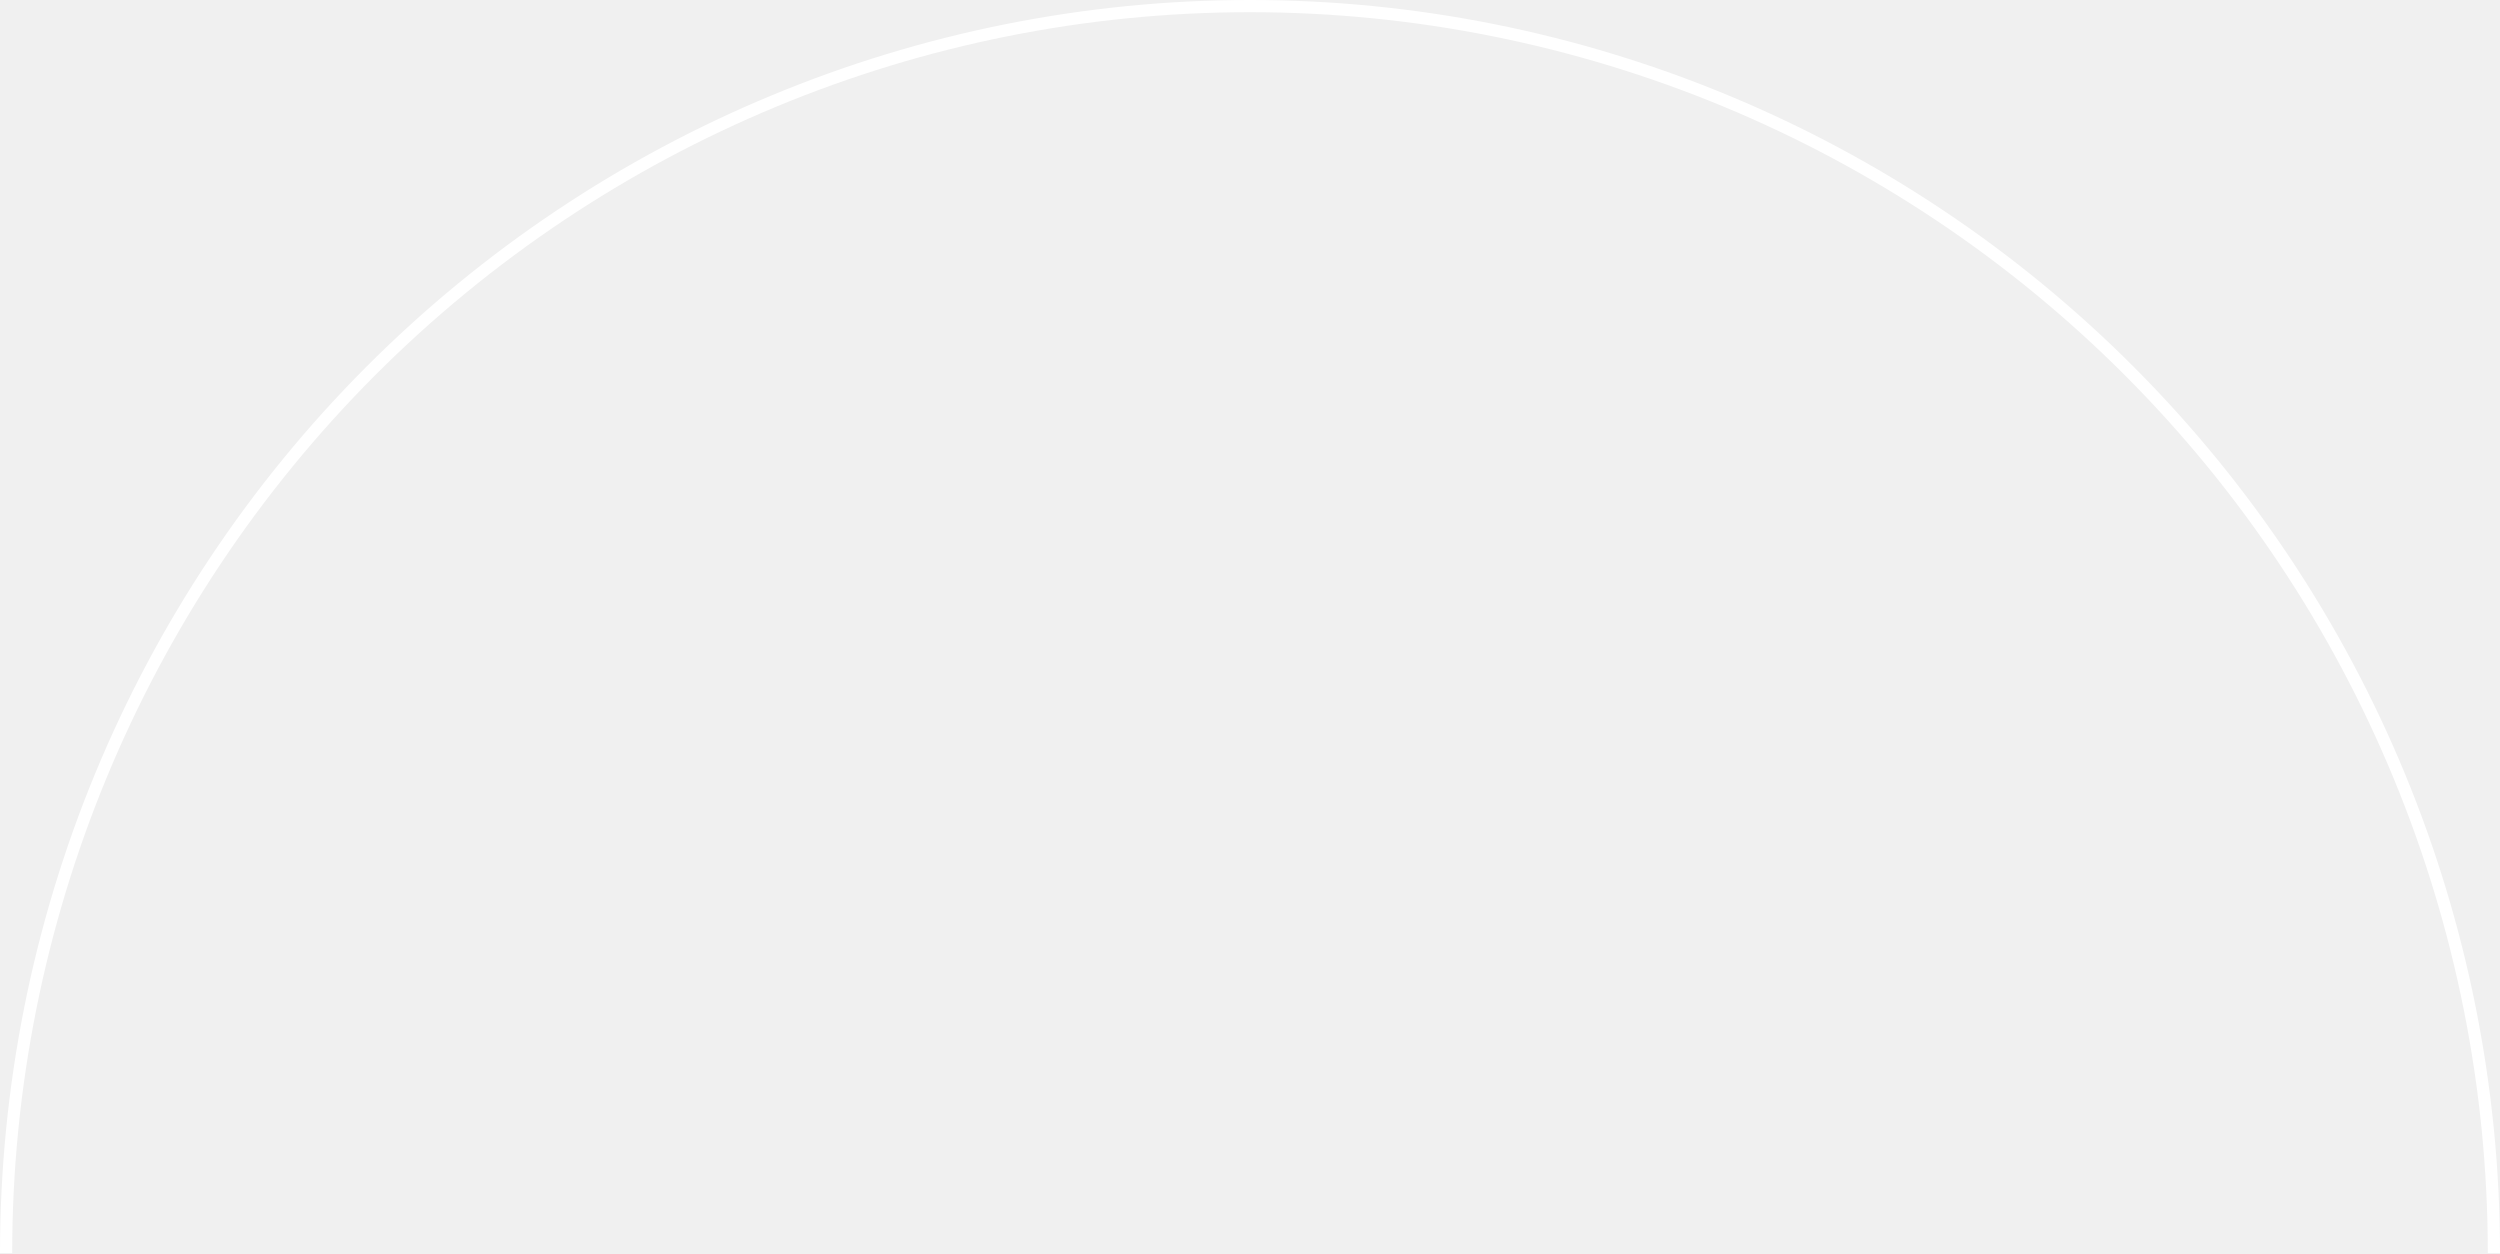
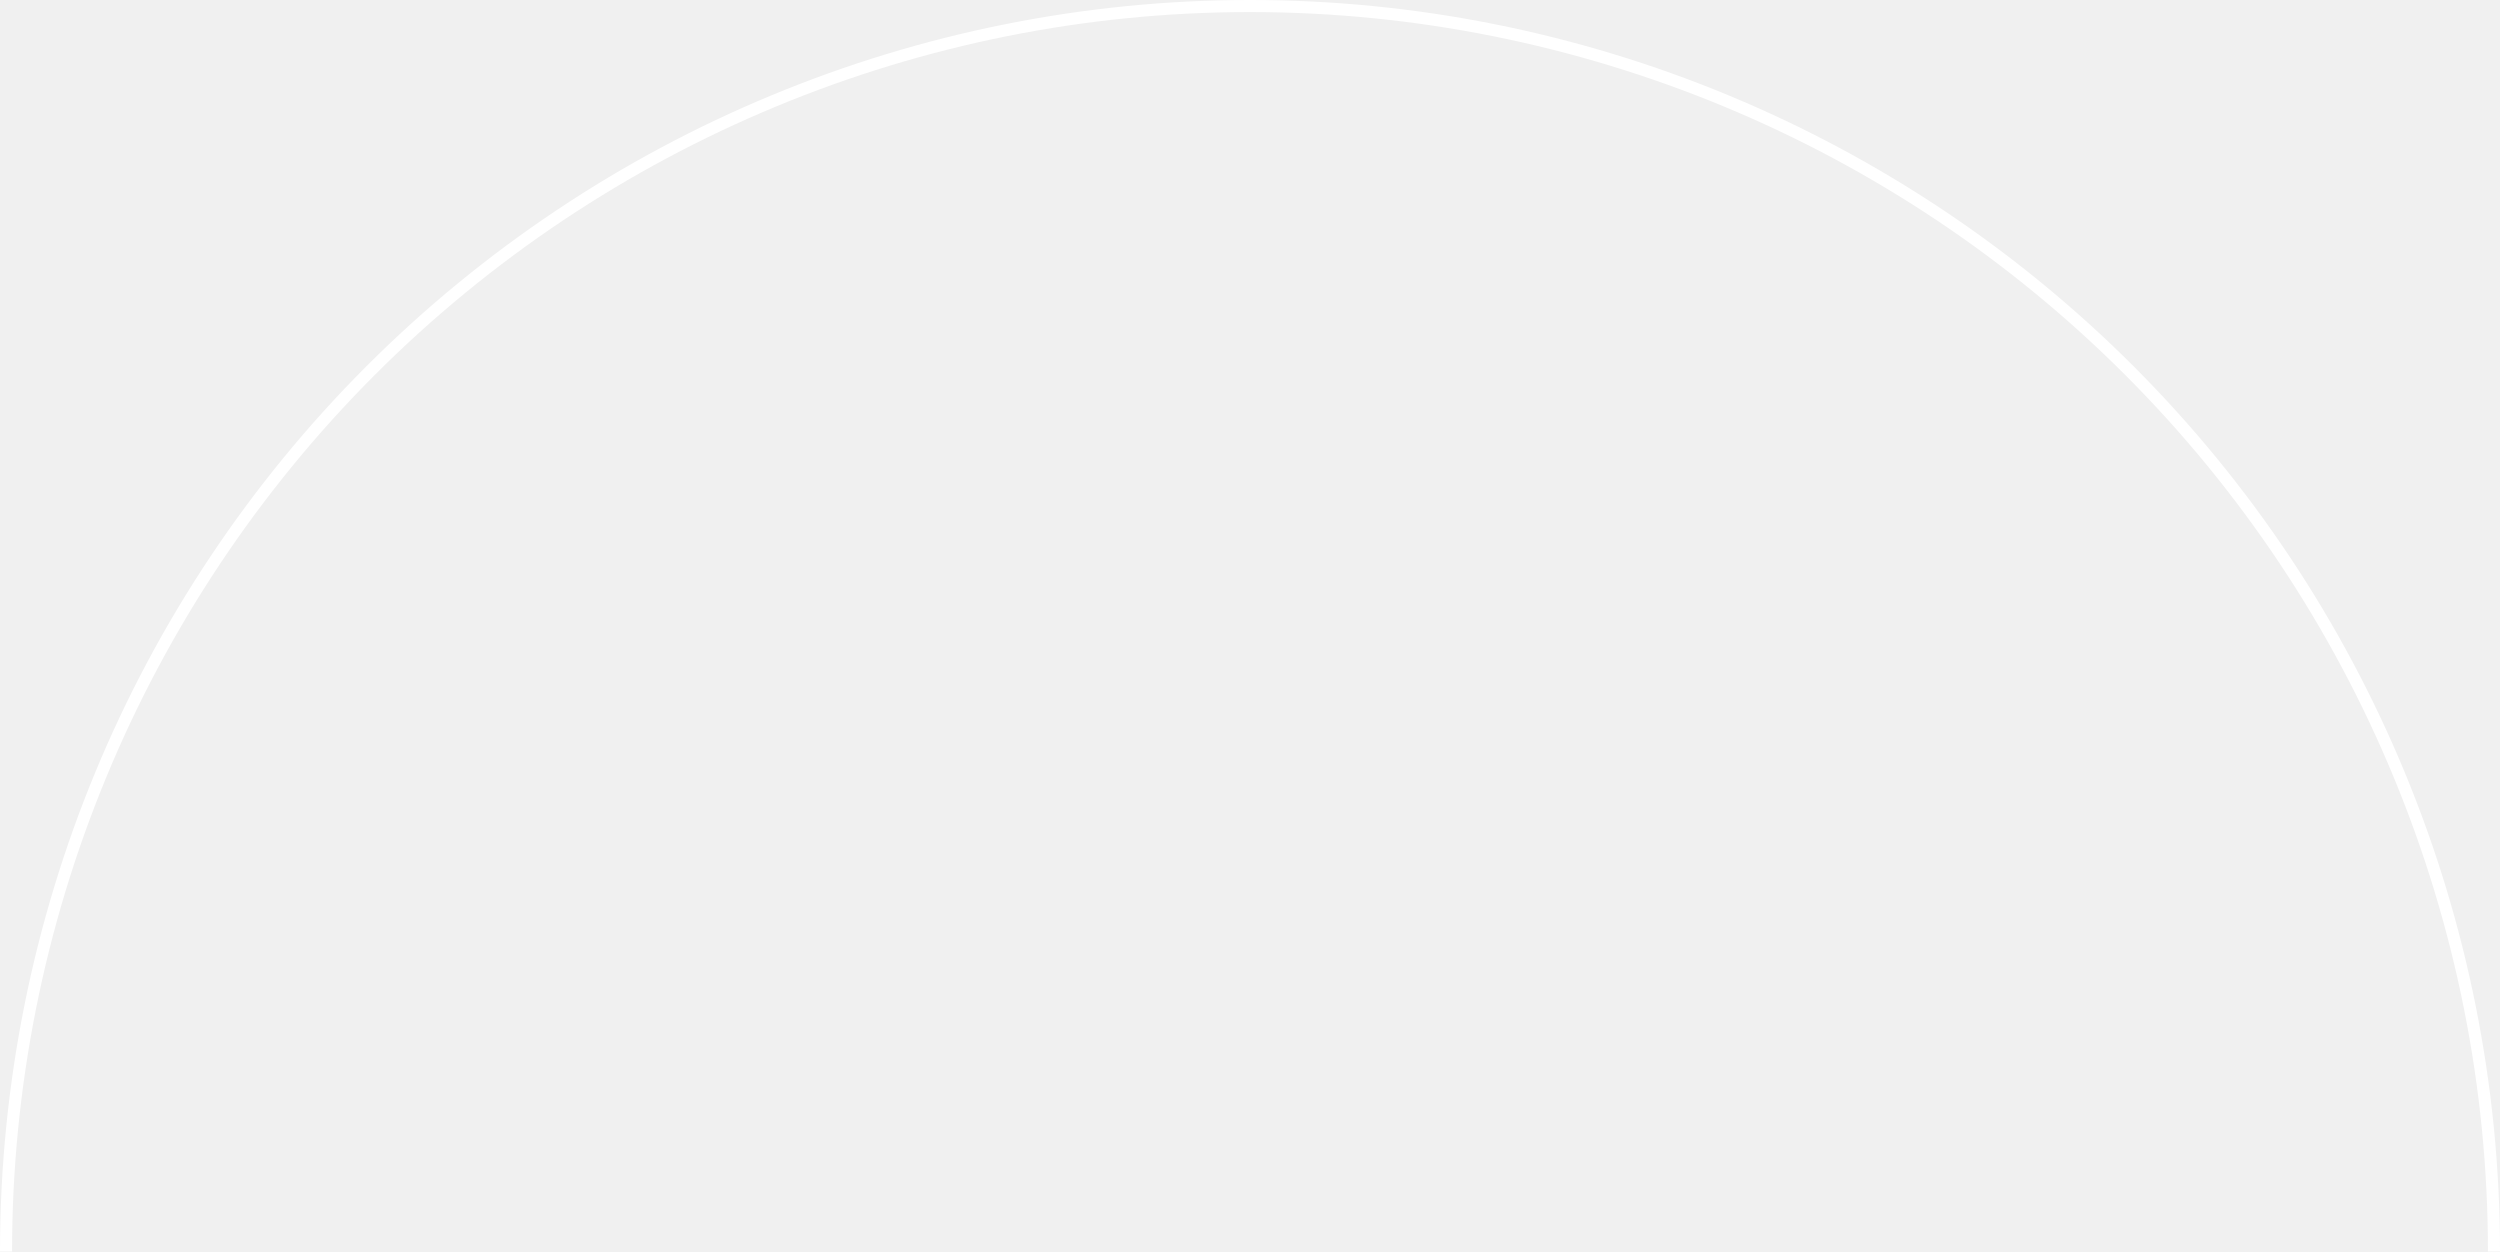
- <svg xmlns="http://www.w3.org/2000/svg" width="820" height="411" viewBox="0 0 820 411" fill="none">
-   <path d="M818 411C818 302.526 775.014 198.496 698.5 121.793C621.985 45.091 518.208 2 410 2C301.792 2 198.015 45.091 121.5 121.793C44.986 198.496 2 302.526 2 411" stroke="white" stroke-width="4" />
+ <svg xmlns="http://www.w3.org/2000/svg" width="829" height="415" viewBox="0 0 829 415" fill="none">
+   <path d="M827 415C827 305.466 783.54 200.417 706.182 122.965C628.823 45.512 523.902 2 414.5 2C305.098 2 200.177 45.512 122.818 122.965C45.46 200.417 2 305.466 2 415" stroke="white" stroke-width="4" />
</svg>
